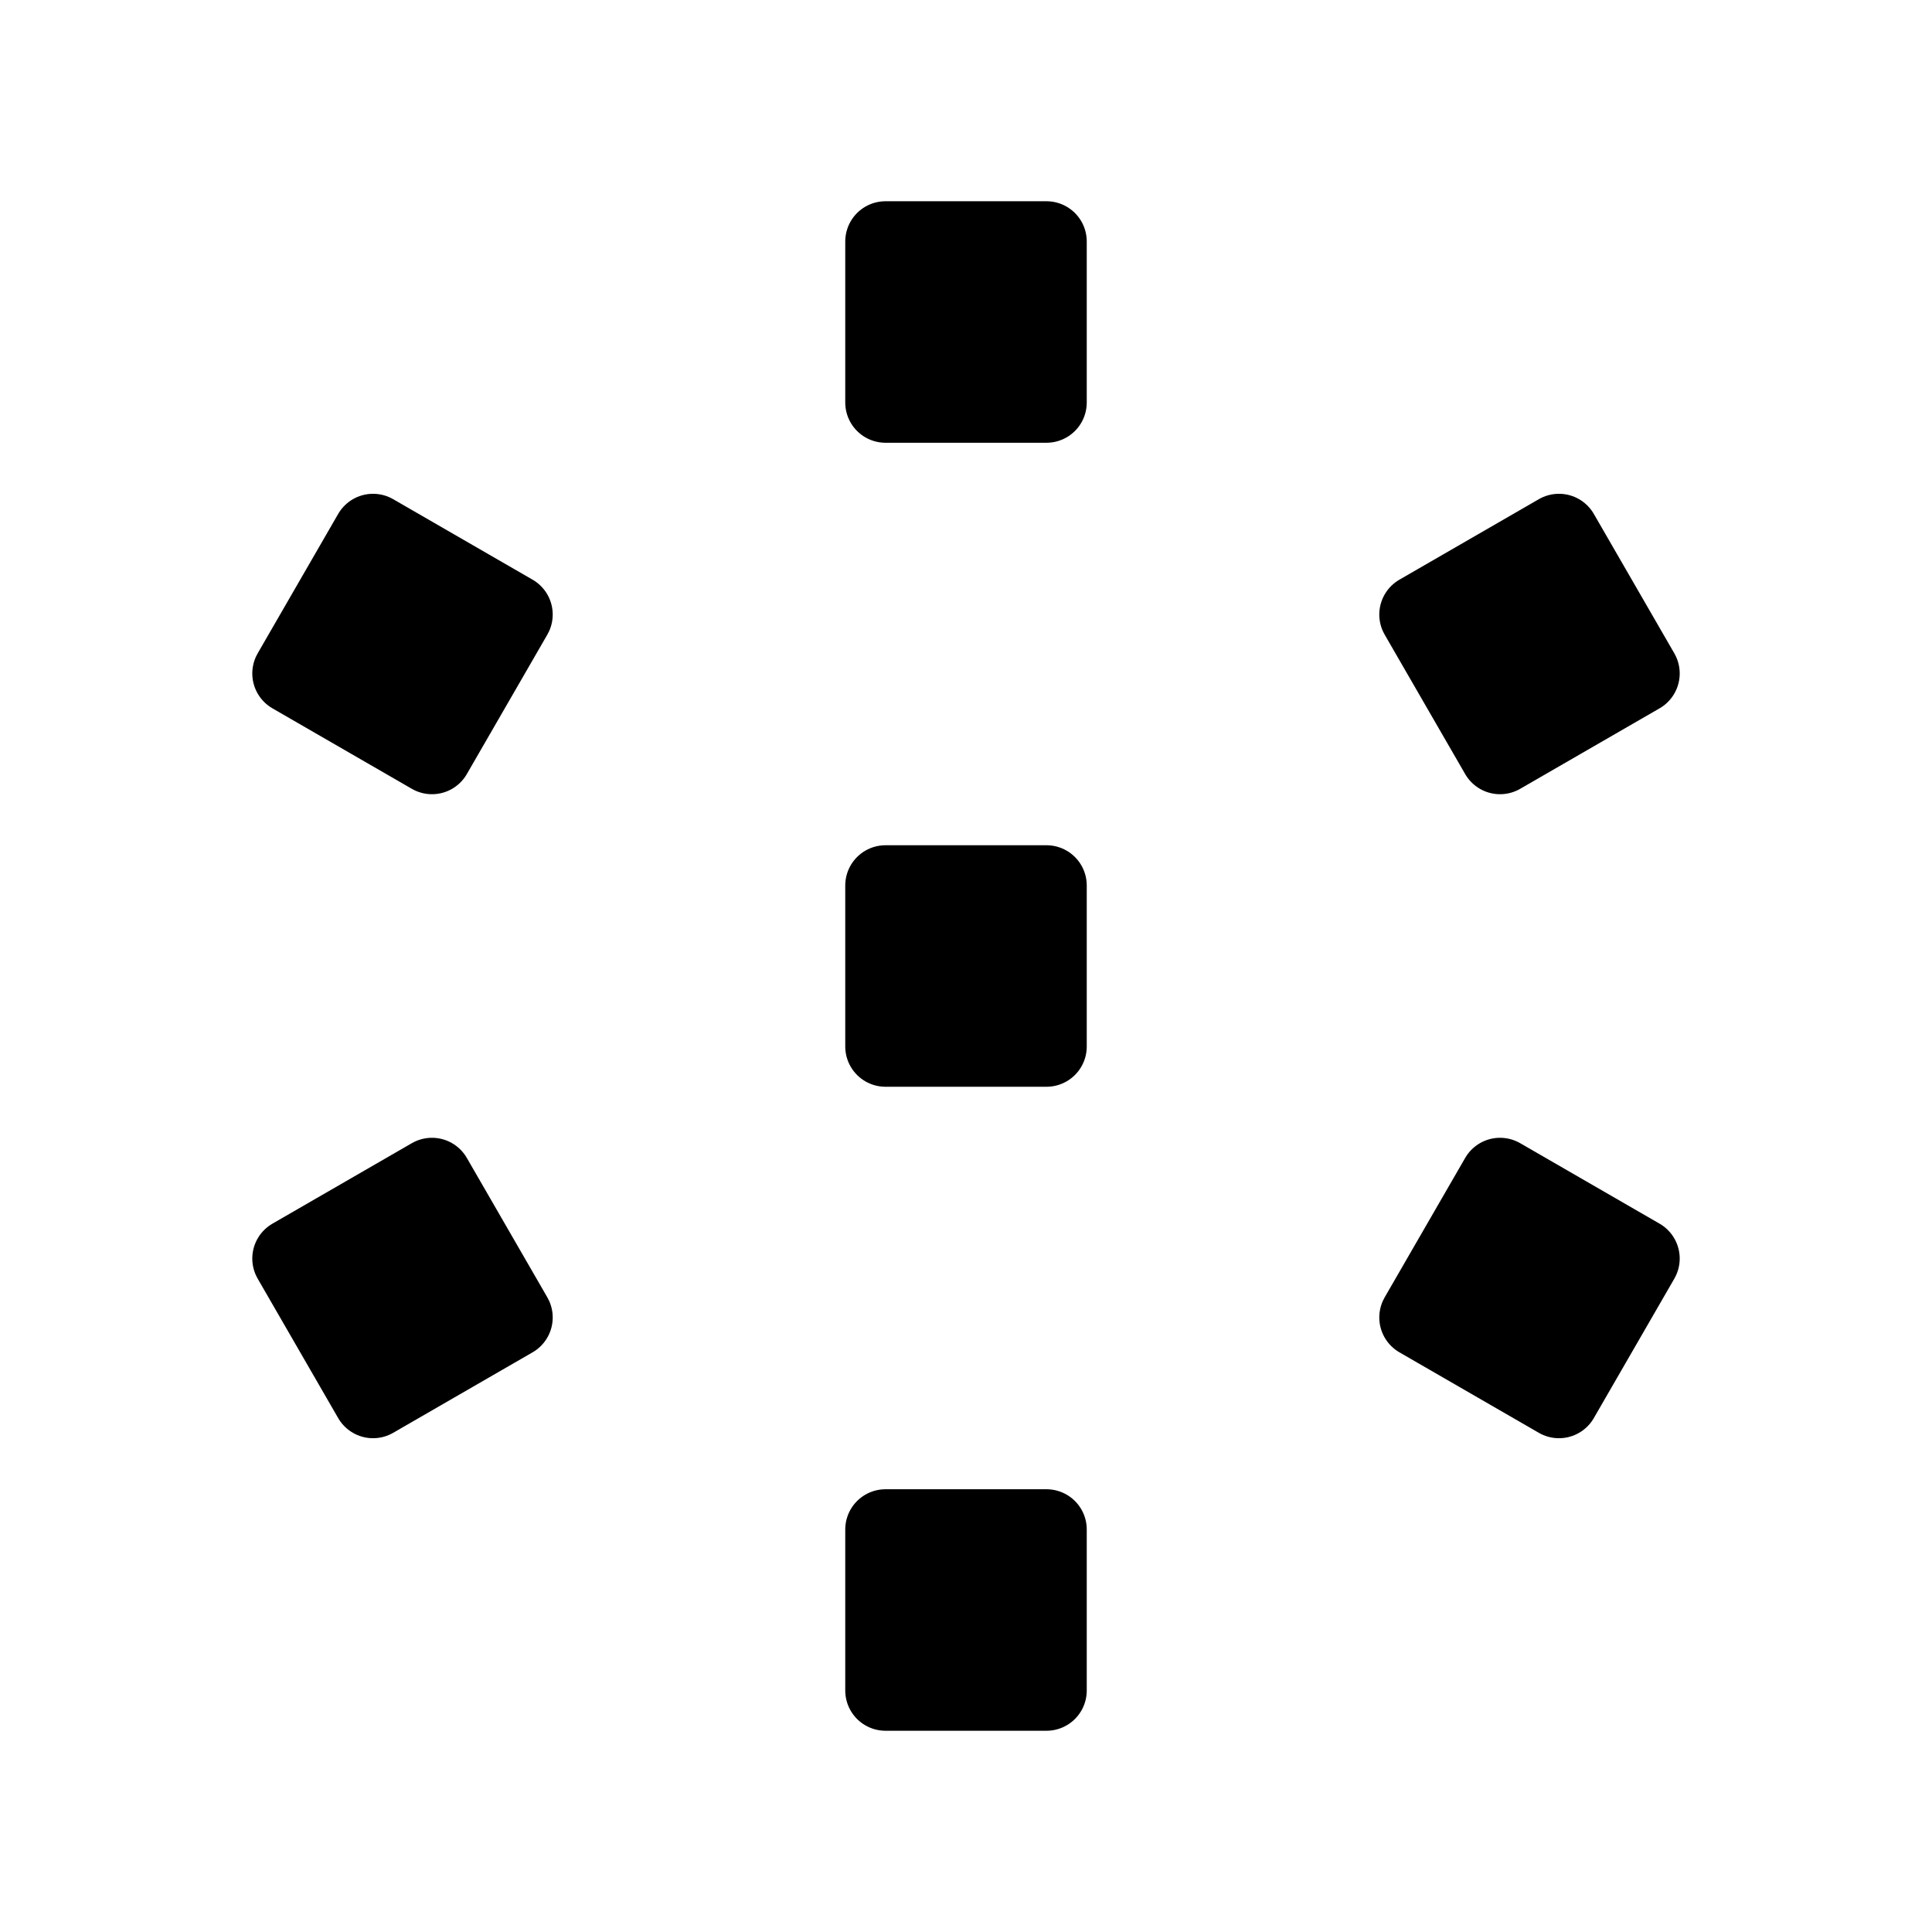
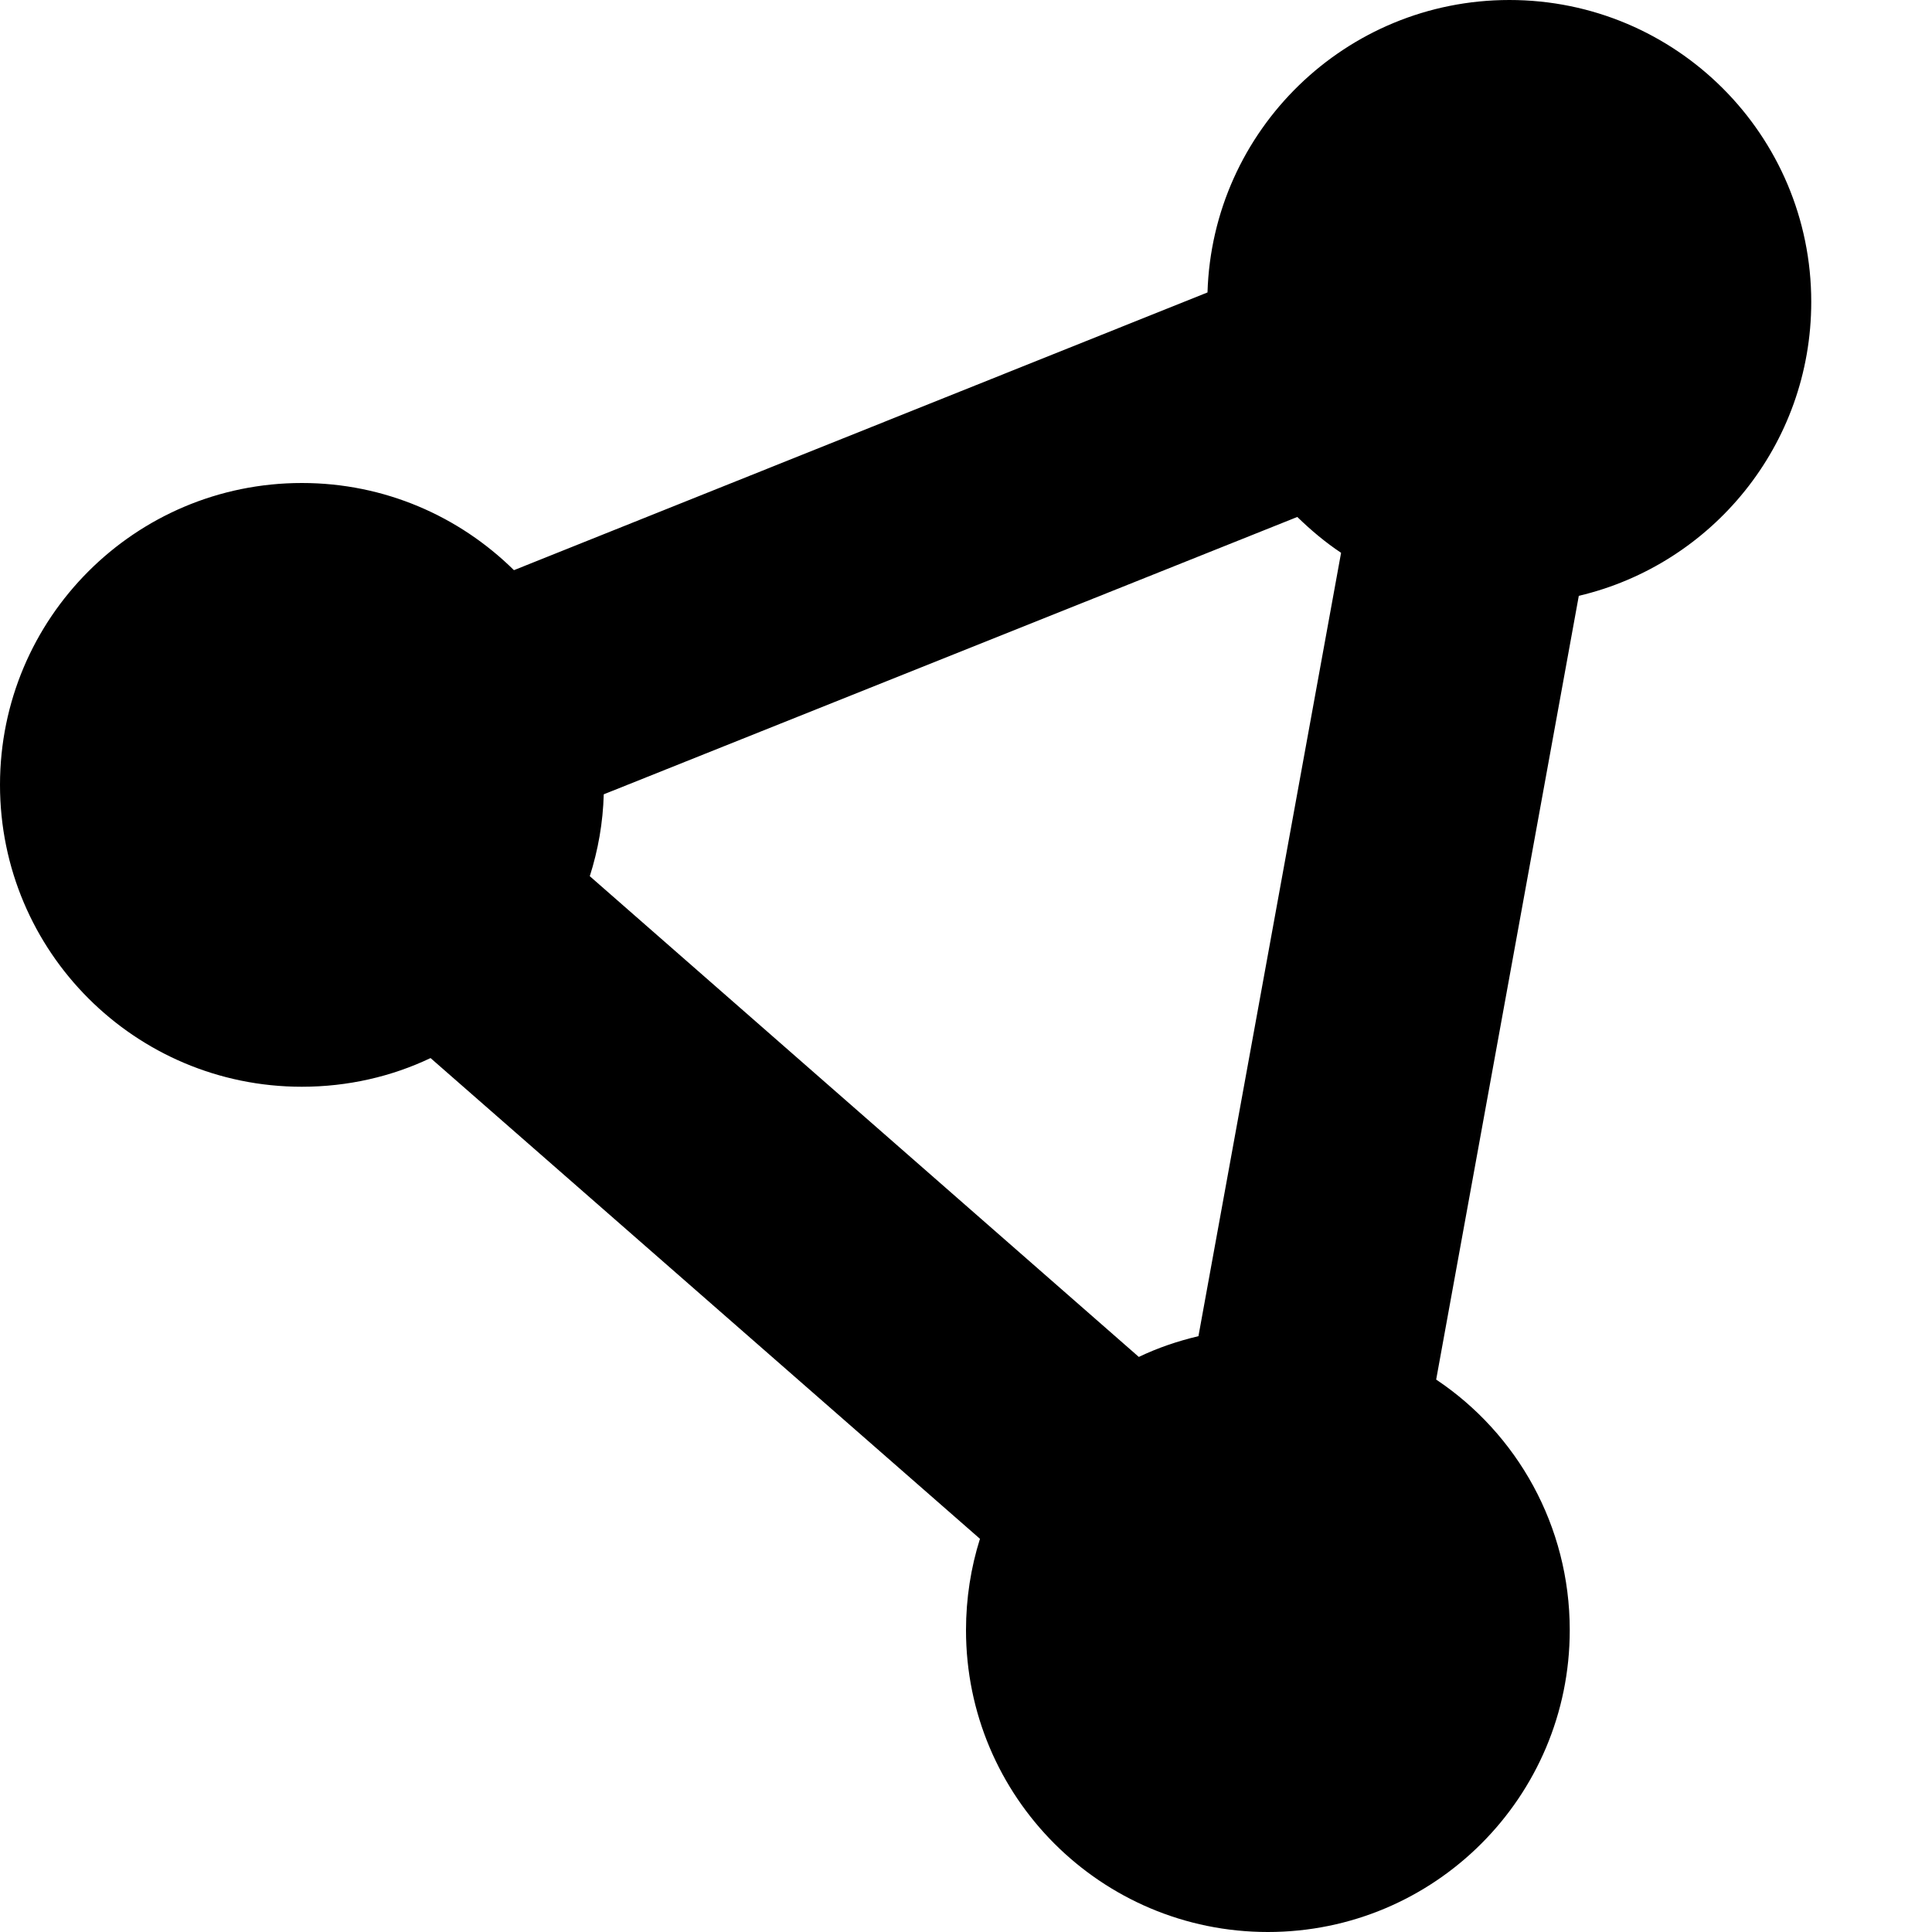
- <svg xmlns="http://www.w3.org/2000/svg" width="128" height="128" viewBox="0 0 24 24" stroke-width="1" stroke="currentColor" stroke-linecap="round" stroke-linejoin="round">
-   <path stroke="none" d="M0 0h24v24H0z" fill="none" />
-   <path d="M11 11h2v2h-2z" />
-   <path d="M3.634 15.634l1.732 -1l1 1.732l-1.732 1z" />
-   <path d="M11 19h2v2h-2z" />
-   <path d="M18.634 14.634l1.732 1l-1 1.732l-1.732 -1z" />
-   <path d="M17.634 7.634l1.732 -1l1 1.732l-1.732 1z" />
-   <path d="M11 3h2v2h-2z" />
-   <path d="M3.634 8.366l1 -1.732l1.732 1l-1 1.732z" />
+ <svg xmlns="http://www.w3.org/2000/svg" width="512" height="512" viewBox="0 0 512 512">
+   <path fill="currentColor" d="M418.4 157.9c35.3-8.3 61.6-40 61.6-77.9c0-44.2-35.8-80-80-80c-43.4 0-78.7 34.5-80 77.5l-183.8 73.6C121.7 136.8 101.9 128 80 128c-44.2 0-80 35.8-80 80s35.8 80 80 80c12.2 0 23.8-2.7 34.1-7.6l145.6 127.4c-2.4 7.6-3.7 15.8-3.7 24.2c0 44.2 35.8 80 80 80s80-35.8 80-80c0-27.7-14-52.1-35.4-66.4zm-262.1 74.3c2.2-6.9 3.5-14.2 3.7-21.7L343.8 137c3.6 3.5 7.4 6.7 11.6 9.5l-37.8 207.6c-5.5 1.3-10.8 3.1-15.8 5.5z" />
</svg>
